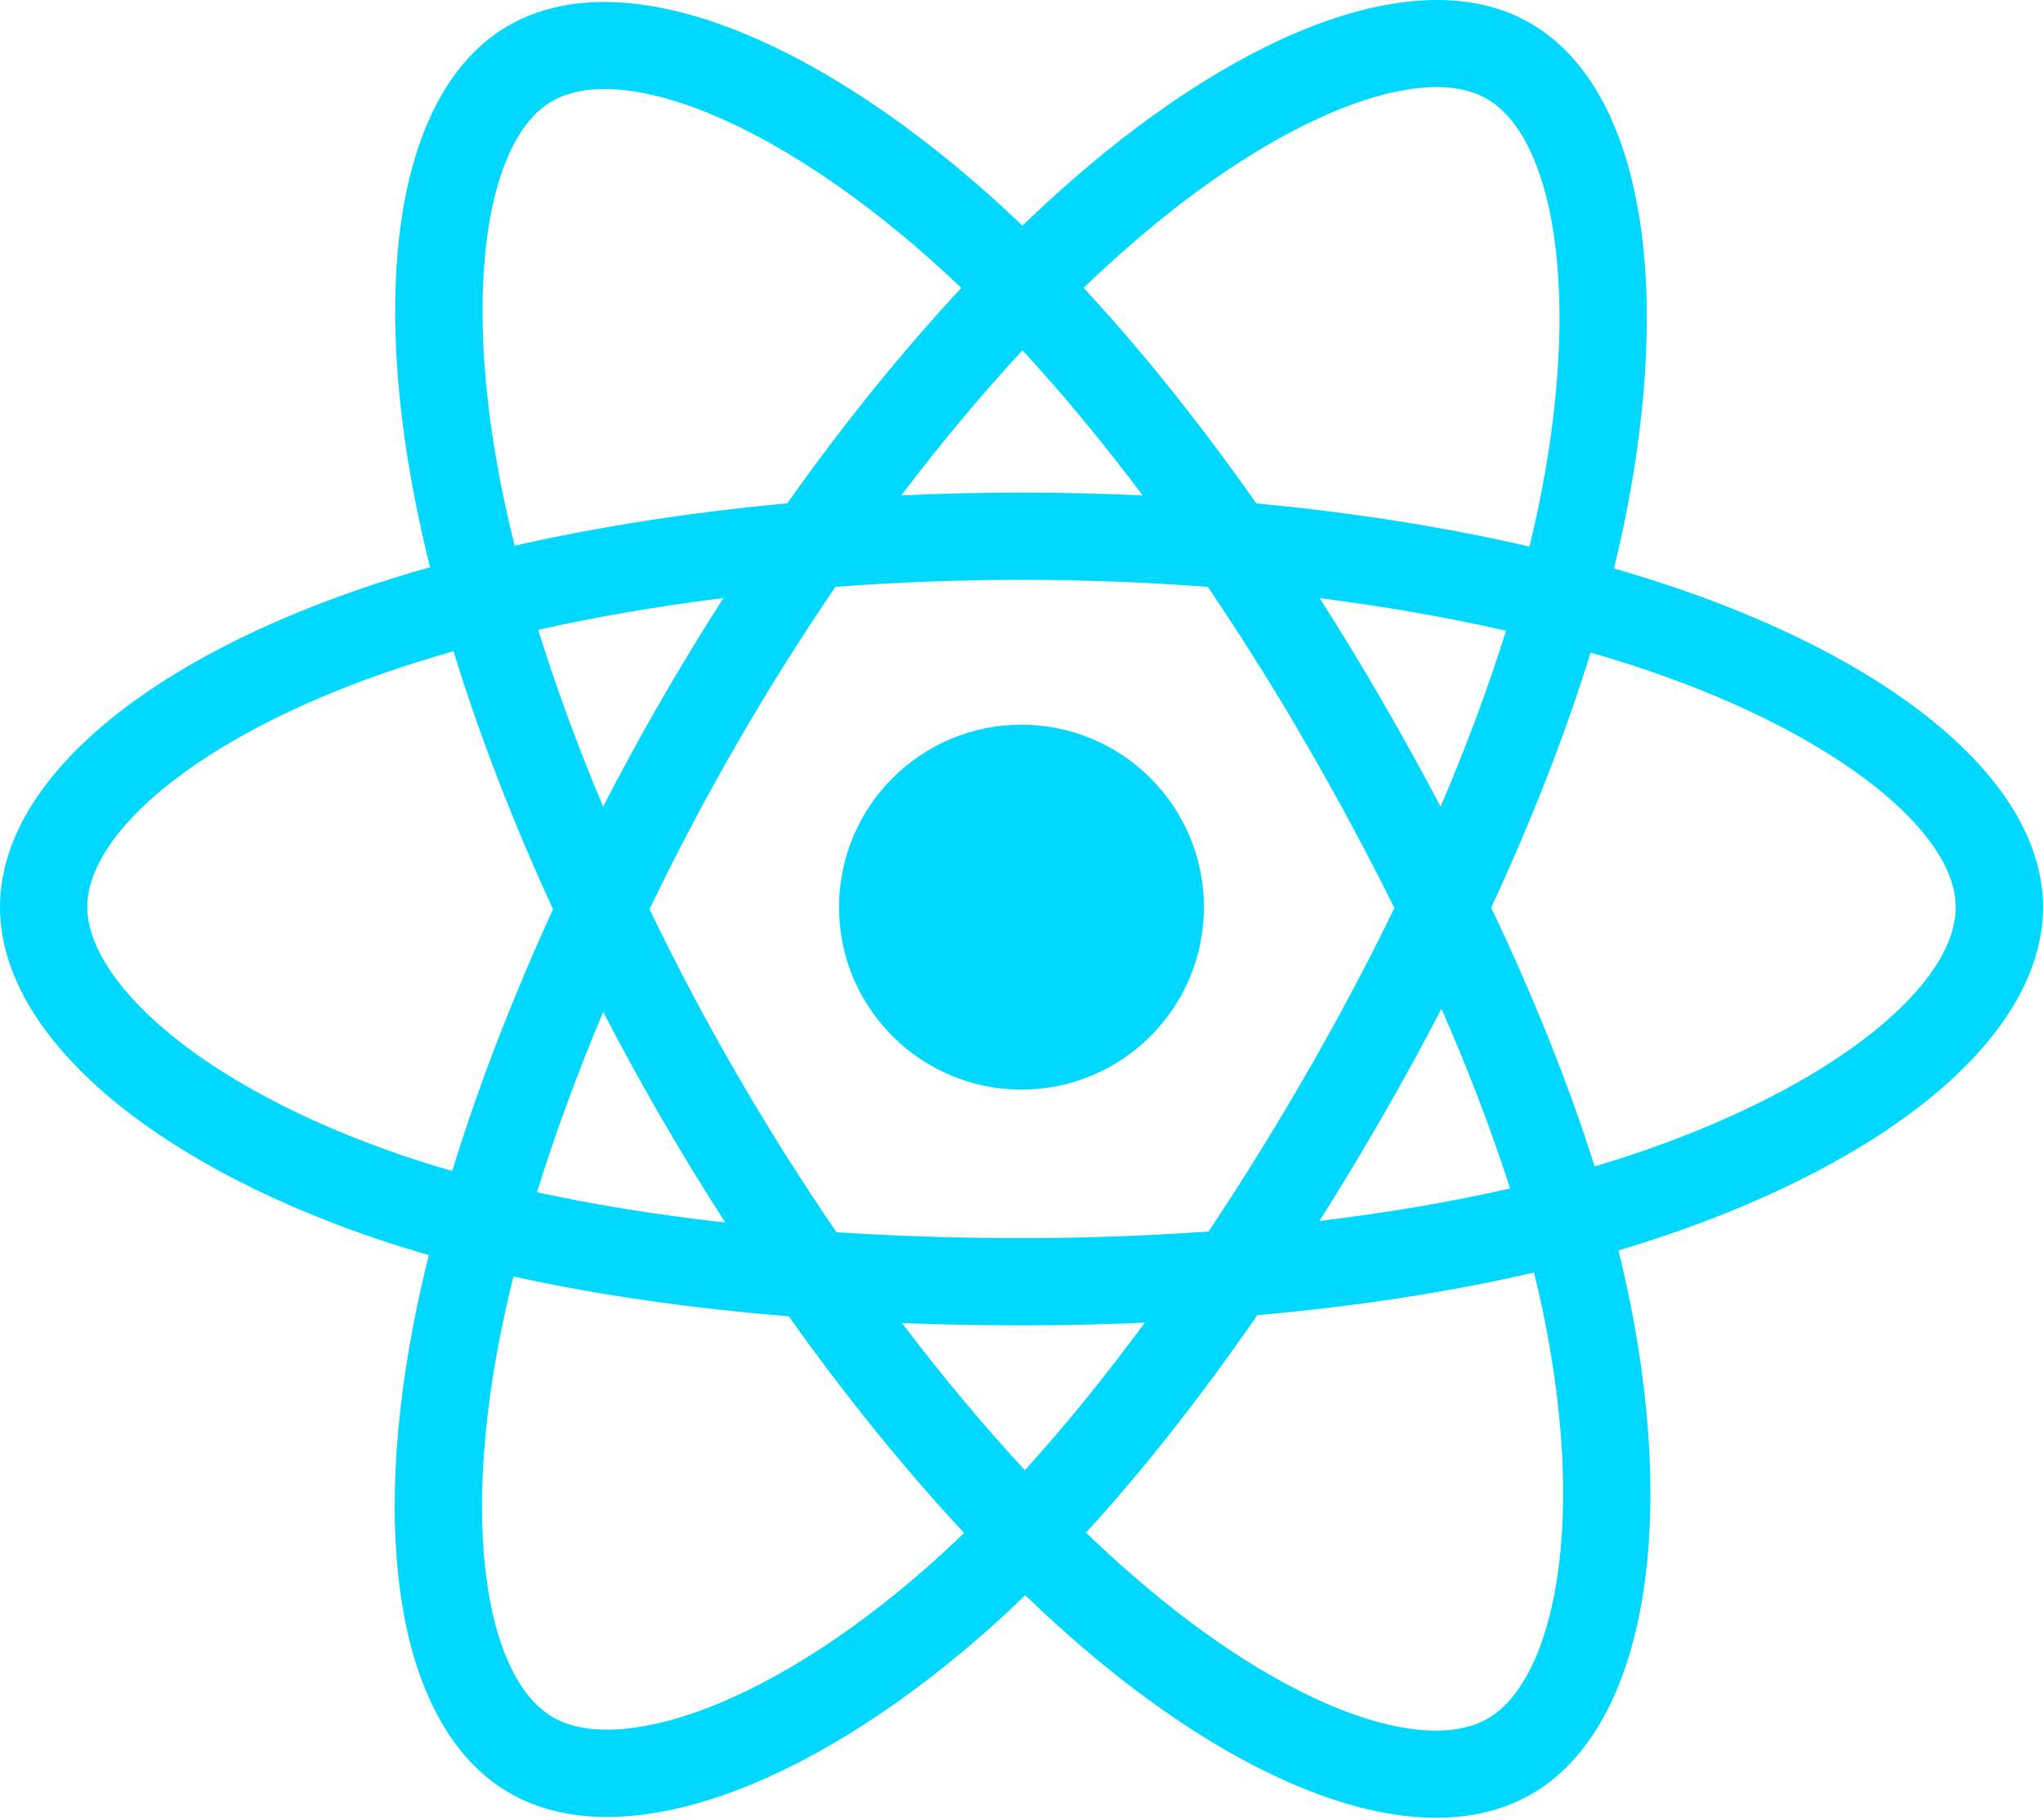
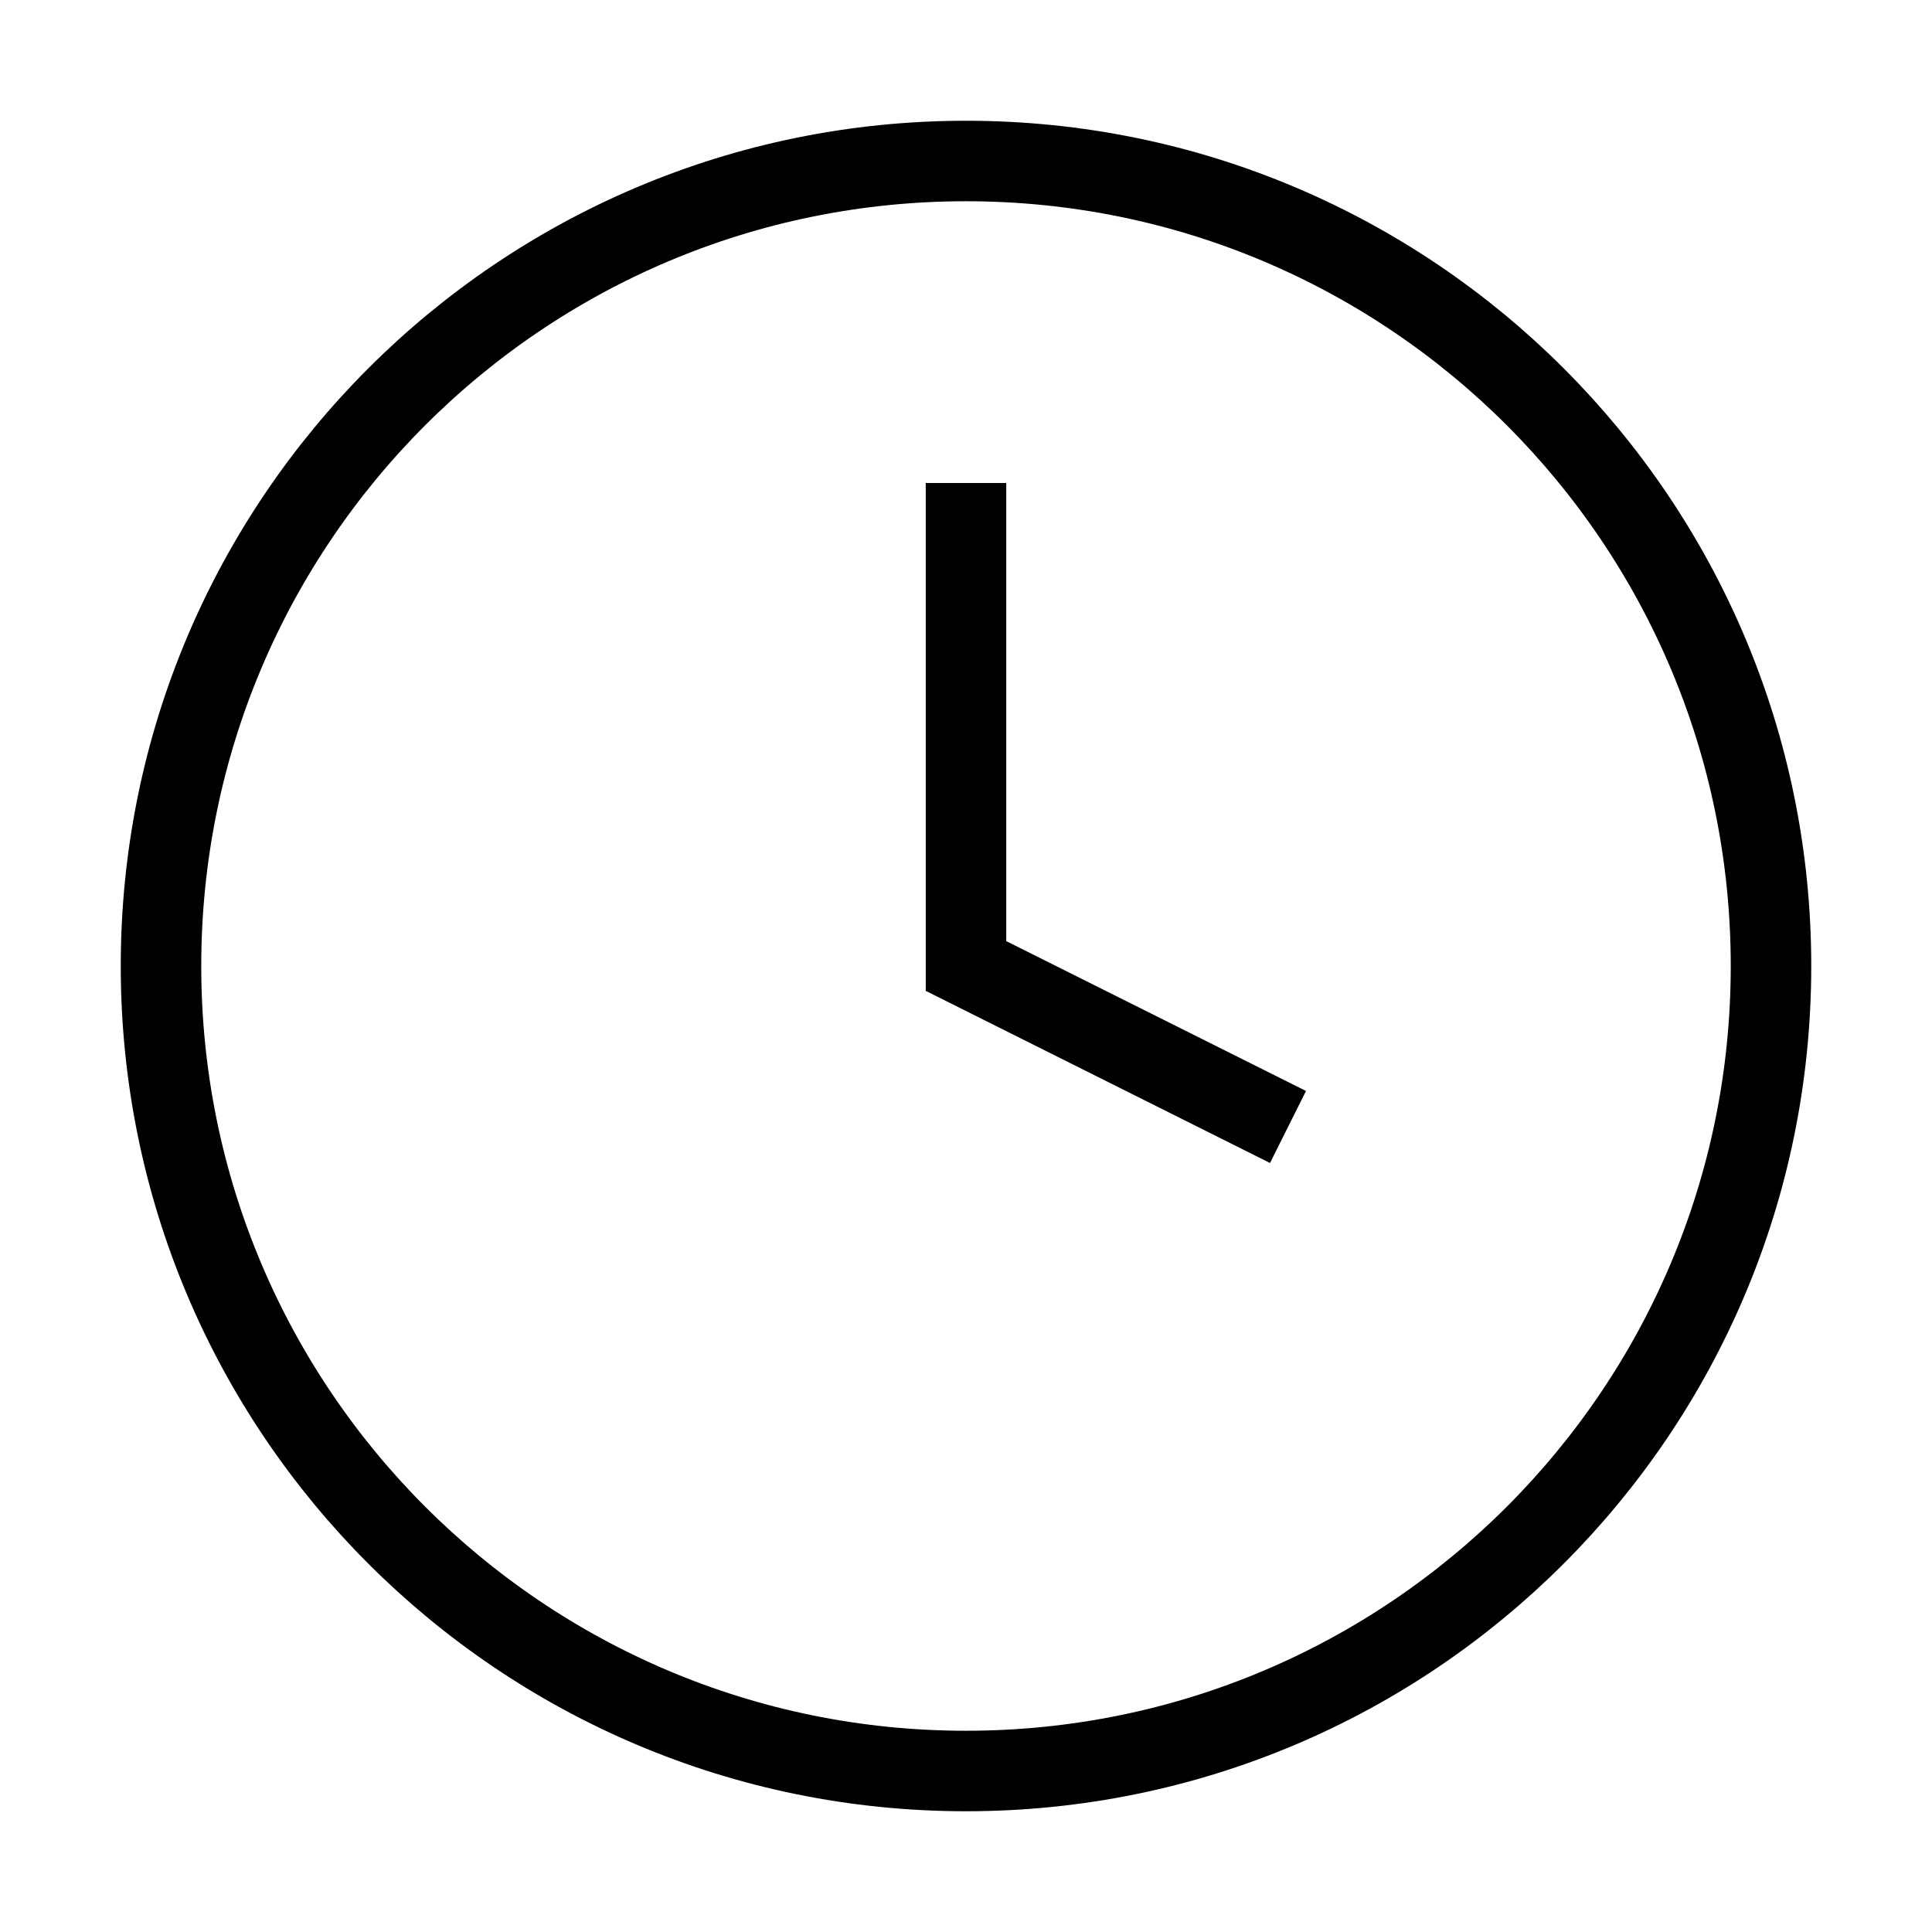
- <svg xmlns="http://www.w3.org/2000/svg" aria-hidden="true" role="img" class="iconify iconify--logos" width="35.93" height="32" preserveAspectRatio="xMidYMid meet" viewBox="0 0 256 228">
-   <path fill="#00D8FF" d="M210.483 73.824a171.49 171.49 0 0 0-8.24-2.597c.465-1.9.893-3.777 1.273-5.621c6.238-30.281 2.16-54.676-11.769-62.708c-13.355-7.7-35.196.329-57.254 19.526a171.23 171.23 0 0 0-6.375 5.848a155.866 155.866 0 0 0-4.241-3.917C100.759 3.829 77.587-4.822 63.673 3.233C50.33 10.957 46.379 33.89 51.995 62.588a170.974 170.974 0 0 0 1.892 8.48c-3.28.932-6.445 1.924-9.474 2.98C17.309 83.498 0 98.307 0 113.668c0 15.865 18.582 31.778 46.812 41.427a145.52 145.52 0 0 0 6.921 2.165a167.467 167.467 0 0 0-2.01 9.138c-5.354 28.2-1.173 50.591 12.134 58.266c13.744 7.926 36.812-.22 59.273-19.855a145.567 145.567 0 0 0 5.342-4.923a168.064 168.064 0 0 0 6.92 6.314c21.758 18.722 43.246 26.282 56.54 18.586c13.731-7.949 18.194-32.003 12.4-61.268a145.016 145.016 0 0 0-1.535-6.842c1.62-.48 3.21-.974 4.76-1.488c29.348-9.723 48.443-25.443 48.443-41.52c0-15.417-17.868-30.326-45.517-39.844Zm-6.365 70.984c-1.4.463-2.836.91-4.3 1.345c-3.24-10.257-7.612-21.163-12.963-32.432c5.106-11 9.31-21.767 12.459-31.957c2.619.758 5.16 1.557 7.61 2.4c23.69 8.156 38.14 20.213 38.14 29.504c0 9.896-15.606 22.743-40.946 31.14Zm-10.514 20.834c2.562 12.94 2.927 24.64 1.23 33.787c-1.524 8.219-4.59 13.698-8.382 15.893c-8.067 4.67-25.32-1.4-43.927-17.412a156.726 156.726 0 0 1-6.437-5.87c7.214-7.889 14.423-17.06 21.459-27.246c12.376-1.098 24.068-2.894 34.671-5.345a134.17 134.17 0 0 1 1.386 6.193ZM87.276 214.515c-7.882 2.783-14.16 2.863-17.955.675c-8.075-4.657-11.432-22.636-6.853-46.752a156.923 156.923 0 0 1 1.869-8.499c10.486 2.32 22.093 3.988 34.498 4.994c7.084 9.967 14.501 19.128 21.976 27.15a134.668 134.668 0 0 1-4.877 4.492c-9.933 8.682-19.886 14.842-28.658 17.94ZM50.35 144.747c-12.483-4.267-22.792-9.812-29.858-15.863c-6.35-5.437-9.555-10.836-9.555-15.216c0-9.322 13.897-21.212 37.076-29.293c2.813-.98 5.757-1.905 8.812-2.773c3.204 10.42 7.406 21.315 12.477 32.332c-5.137 11.18-9.399 22.249-12.634 32.792a134.718 134.718 0 0 1-6.318-1.979Zm12.378-84.26c-4.811-24.587-1.616-43.134 6.425-47.789c8.564-4.958 27.502 2.111 47.463 19.835a144.318 144.318 0 0 1 3.841 3.545c-7.438 7.987-14.787 17.08-21.808 26.988c-12.04 1.116-23.565 2.908-34.161 5.309a160.342 160.342 0 0 1-1.76-7.887Zm110.427 27.268a347.8 347.8 0 0 0-7.785-12.803c8.168 1.033 15.994 2.404 23.343 4.08c-2.206 7.072-4.956 14.465-8.193 22.045a381.151 381.151 0 0 0-7.365-13.322Zm-45.032-43.861c5.044 5.465 10.096 11.566 15.065 18.186a322.04 322.04 0 0 0-30.257-.006c4.974-6.559 10.069-12.652 15.192-18.18ZM82.802 87.83a323.167 323.167 0 0 0-7.227 13.238c-3.184-7.553-5.909-14.98-8.134-22.152c7.304-1.634 15.093-2.97 23.209-3.984a321.524 321.524 0 0 0-7.848 12.897Zm8.081 65.352c-8.385-.936-16.291-2.203-23.593-3.793c2.26-7.3 5.045-14.885 8.298-22.6a321.187 321.187 0 0 0 7.257 13.246c2.594 4.48 5.28 8.868 8.038 13.147Zm37.542 31.03c-5.184-5.592-10.354-11.779-15.403-18.433c4.902.192 9.899.29 14.978.29c5.218 0 10.376-.117 15.453-.343c-4.985 6.774-10.018 12.97-15.028 18.486Zm52.198-57.817c3.422 7.8 6.306 15.345 8.596 22.52c-7.422 1.694-15.436 3.058-23.88 4.071a382.417 382.417 0 0 0 7.859-13.026a347.403 347.403 0 0 0 7.425-13.565Zm-16.898 8.101a358.557 358.557 0 0 1-12.281 19.815a329.4 329.4 0 0 1-23.444.823c-7.967 0-15.716-.248-23.178-.732a310.202 310.202 0 0 1-12.513-19.846h.001a307.41 307.41 0 0 1-10.923-20.627a310.278 310.278 0 0 1 10.89-20.637l-.001.001a307.318 307.318 0 0 1 12.413-19.761c7.613-.576 15.42-.876 23.31-.876H128c7.926 0 15.743.303 23.354.883a329.357 329.357 0 0 1 12.335 19.695a358.489 358.489 0 0 1 11.036 20.54a329.472 329.472 0 0 1-11 20.722Zm22.56-122.124c8.572 4.944 11.906 24.881 6.52 51.026c-.344 1.668-.73 3.367-1.15 5.09c-10.622-2.452-22.155-4.275-34.23-5.408c-7.034-10.017-14.323-19.124-21.64-27.008a160.789 160.789 0 0 1 5.888-5.4c18.9-16.447 36.564-22.941 44.612-18.3ZM128 90.808c12.625 0 22.86 10.235 22.86 22.86s-10.235 22.86-22.86 22.86s-22.86-10.235-22.86-22.86s10.235-22.86 22.86-22.86Z" />
+ <svg xmlns="http://www.w3.org/2000/svg" viewBox="0 0 24 24" width="24" height="24" fill="none" stroke="currentColor" strokeWidth="2" strokeLinecap="round" strokeLinejoin="round" className="text-indigo-600">
+   <circle cx="12" cy="12" r="10" />
+   <path d="M12 6v6l4 2" />
</svg>
